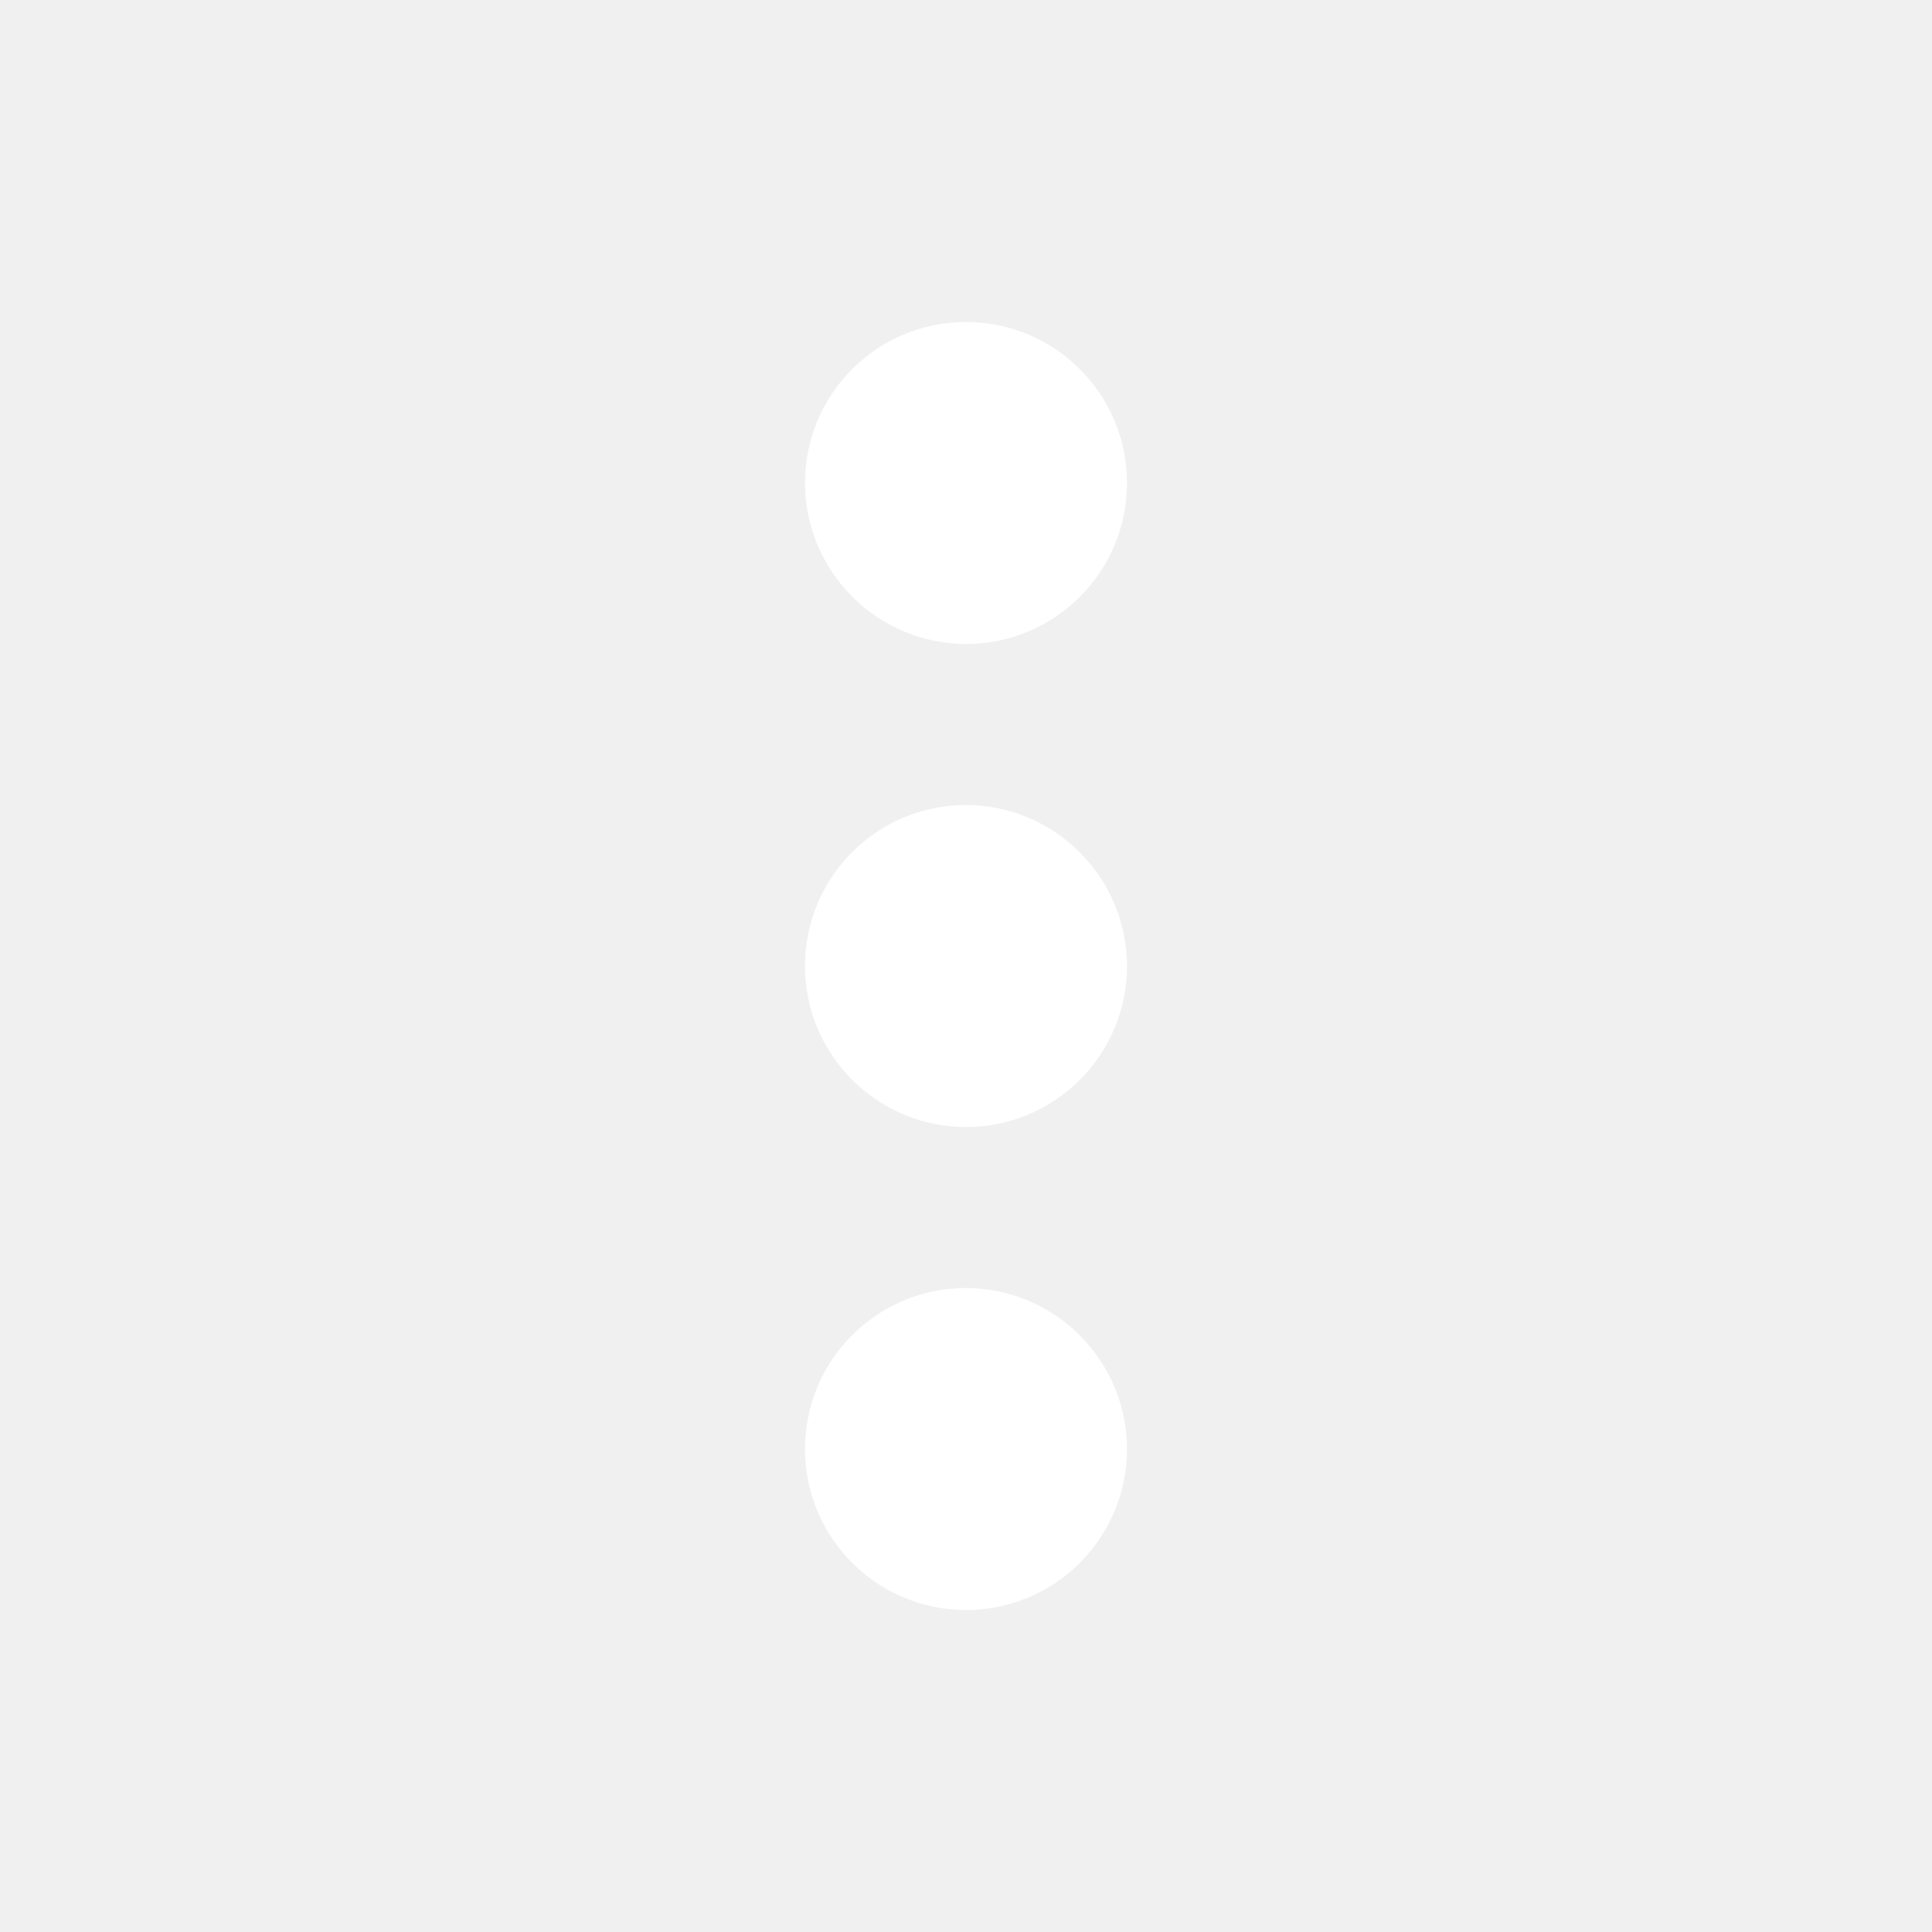
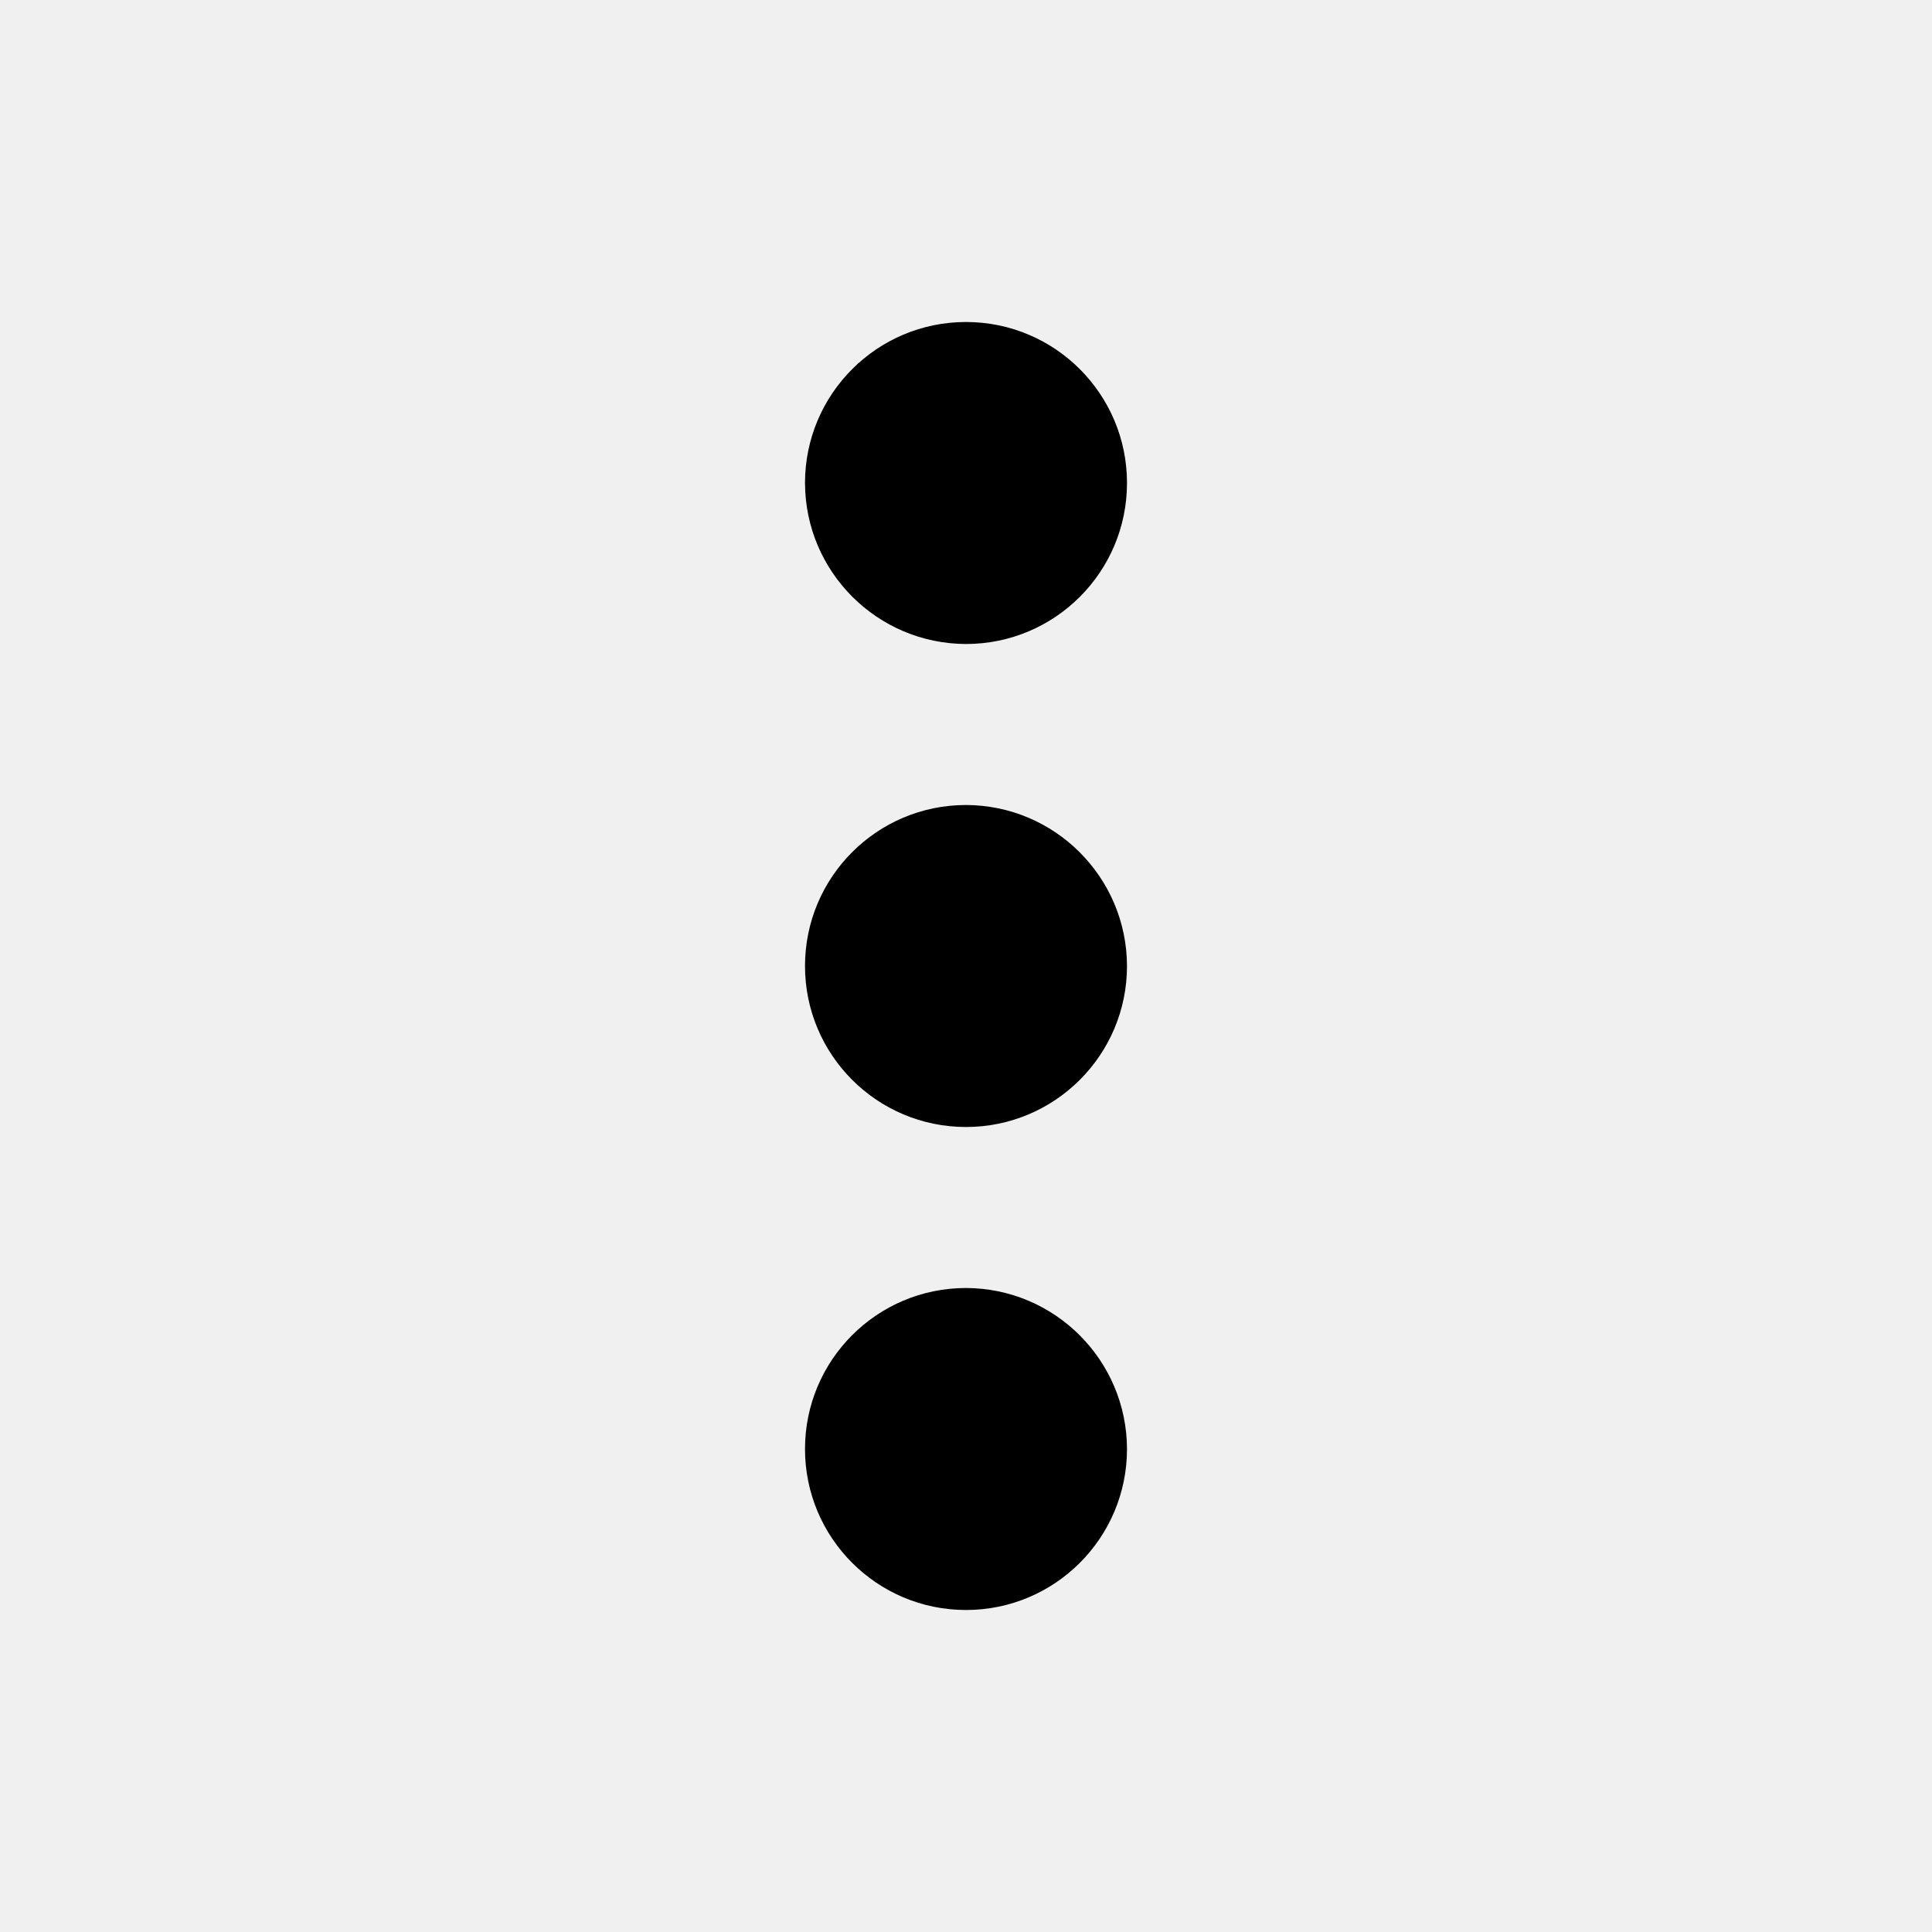
<svg xmlns="http://www.w3.org/2000/svg" id="icon_more_vertical" data-name="icon more vertical" width="24" height="24" viewBox="0 0 24 24">
  <path id="Path_102" data-name="Path 102" d="M0,0H24V24H0Z" fill="none" />
-   <path id="Path_103" data-name="Path 103" d="M12,8a2,2,0,1,0-2-2A2.006,2.006,0,0,0,12,8Zm0,2a2,2,0,1,0,2,2A2.006,2.006,0,0,0,12,10Zm0,6a2,2,0,1,0,2,2A2.006,2.006,0,0,0,12,16Z" fill="#fff" />
+   <path id="Path_103" data-name="Path 103" d="M12,8a2,2,0,1,0-2-2A2.006,2.006,0,0,0,12,8Zm0,2a2,2,0,1,0,2,2A2.006,2.006,0,0,0,12,10Zm0,6a2,2,0,1,0,2,2A2.006,2.006,0,0,0,12,16Z" />
</svg>
